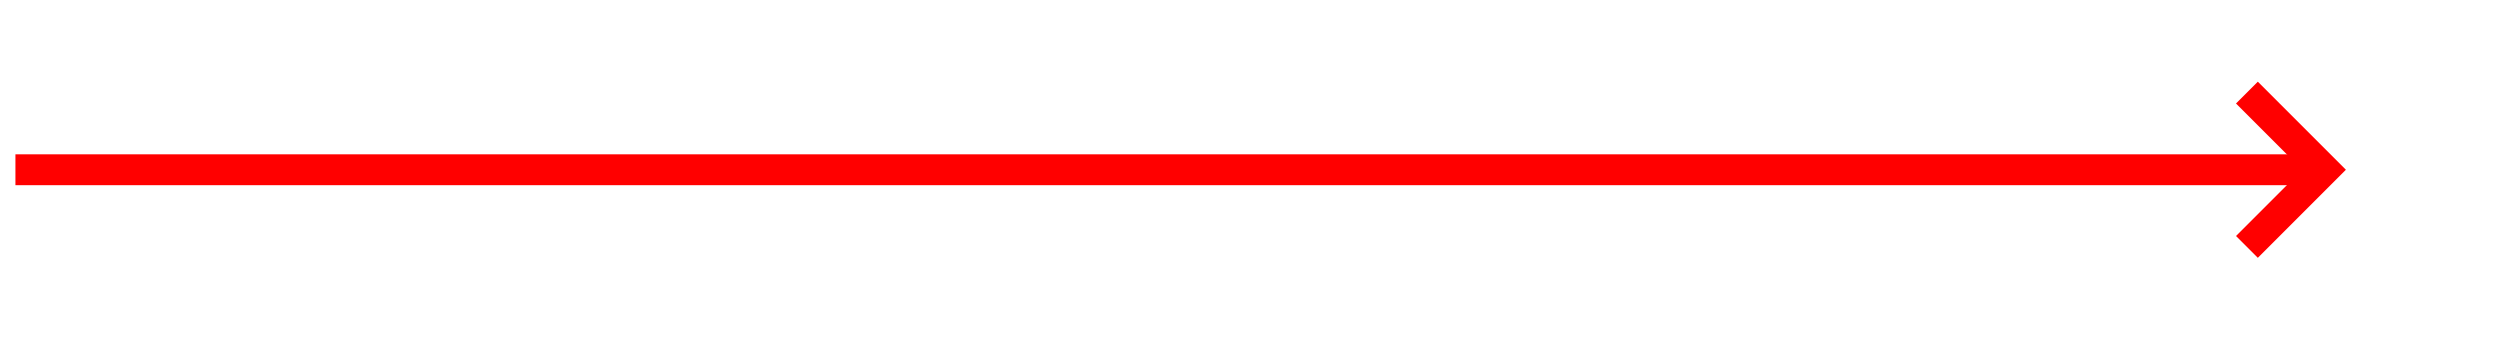
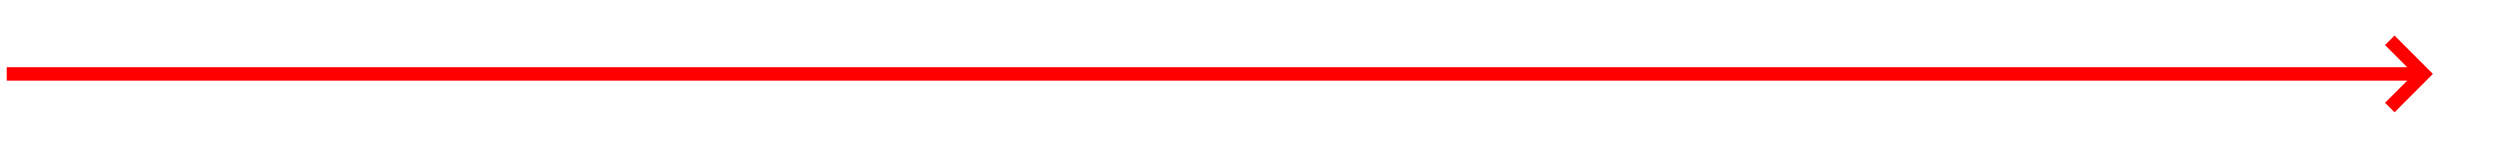
- <svg xmlns="http://www.w3.org/2000/svg" version="1.1" width="162px" height="22px">
-   <g transform="matrix(1 0 0 1 -2350 -701 )">
-     <path d="M 2494.893 707.707  L 2499.186 712  L 2494.893 716.293  L 2496.307 717.707  L 2501.307 712.707  L 2502.014 712  L 2501.307 711.293  L 2496.307 706.293  L 2494.893 707.707  Z " fill-rule="nonzero" fill="#ff0000" stroke="none" />
-     <path d="M 2351 712  L 2500 712  " stroke-width="2" stroke="#ff0000" fill="none" />
+ <svg xmlns="http://www.w3.org/2000/svg" version="1.1" width="372px" height="22px">
+   <g transform="matrix(1 0 0 1 -1702 -613 )">
+     <path d="M 2056.893 619.707  L 2061.186 624  L 2056.893 628.293  L 2058.307 629.707  L 2063.307 624.707  L 2064.014 624  L 2063.307 623.293  L 2058.307 618.293  L 2056.893 619.707  Z " fill-rule="nonzero" fill="#ff0000" stroke="none" />
+     <path d="M 1703 624  L 2062 624  " stroke-width="2" stroke="#ff0000" fill="none" />
  </g>
</svg>
